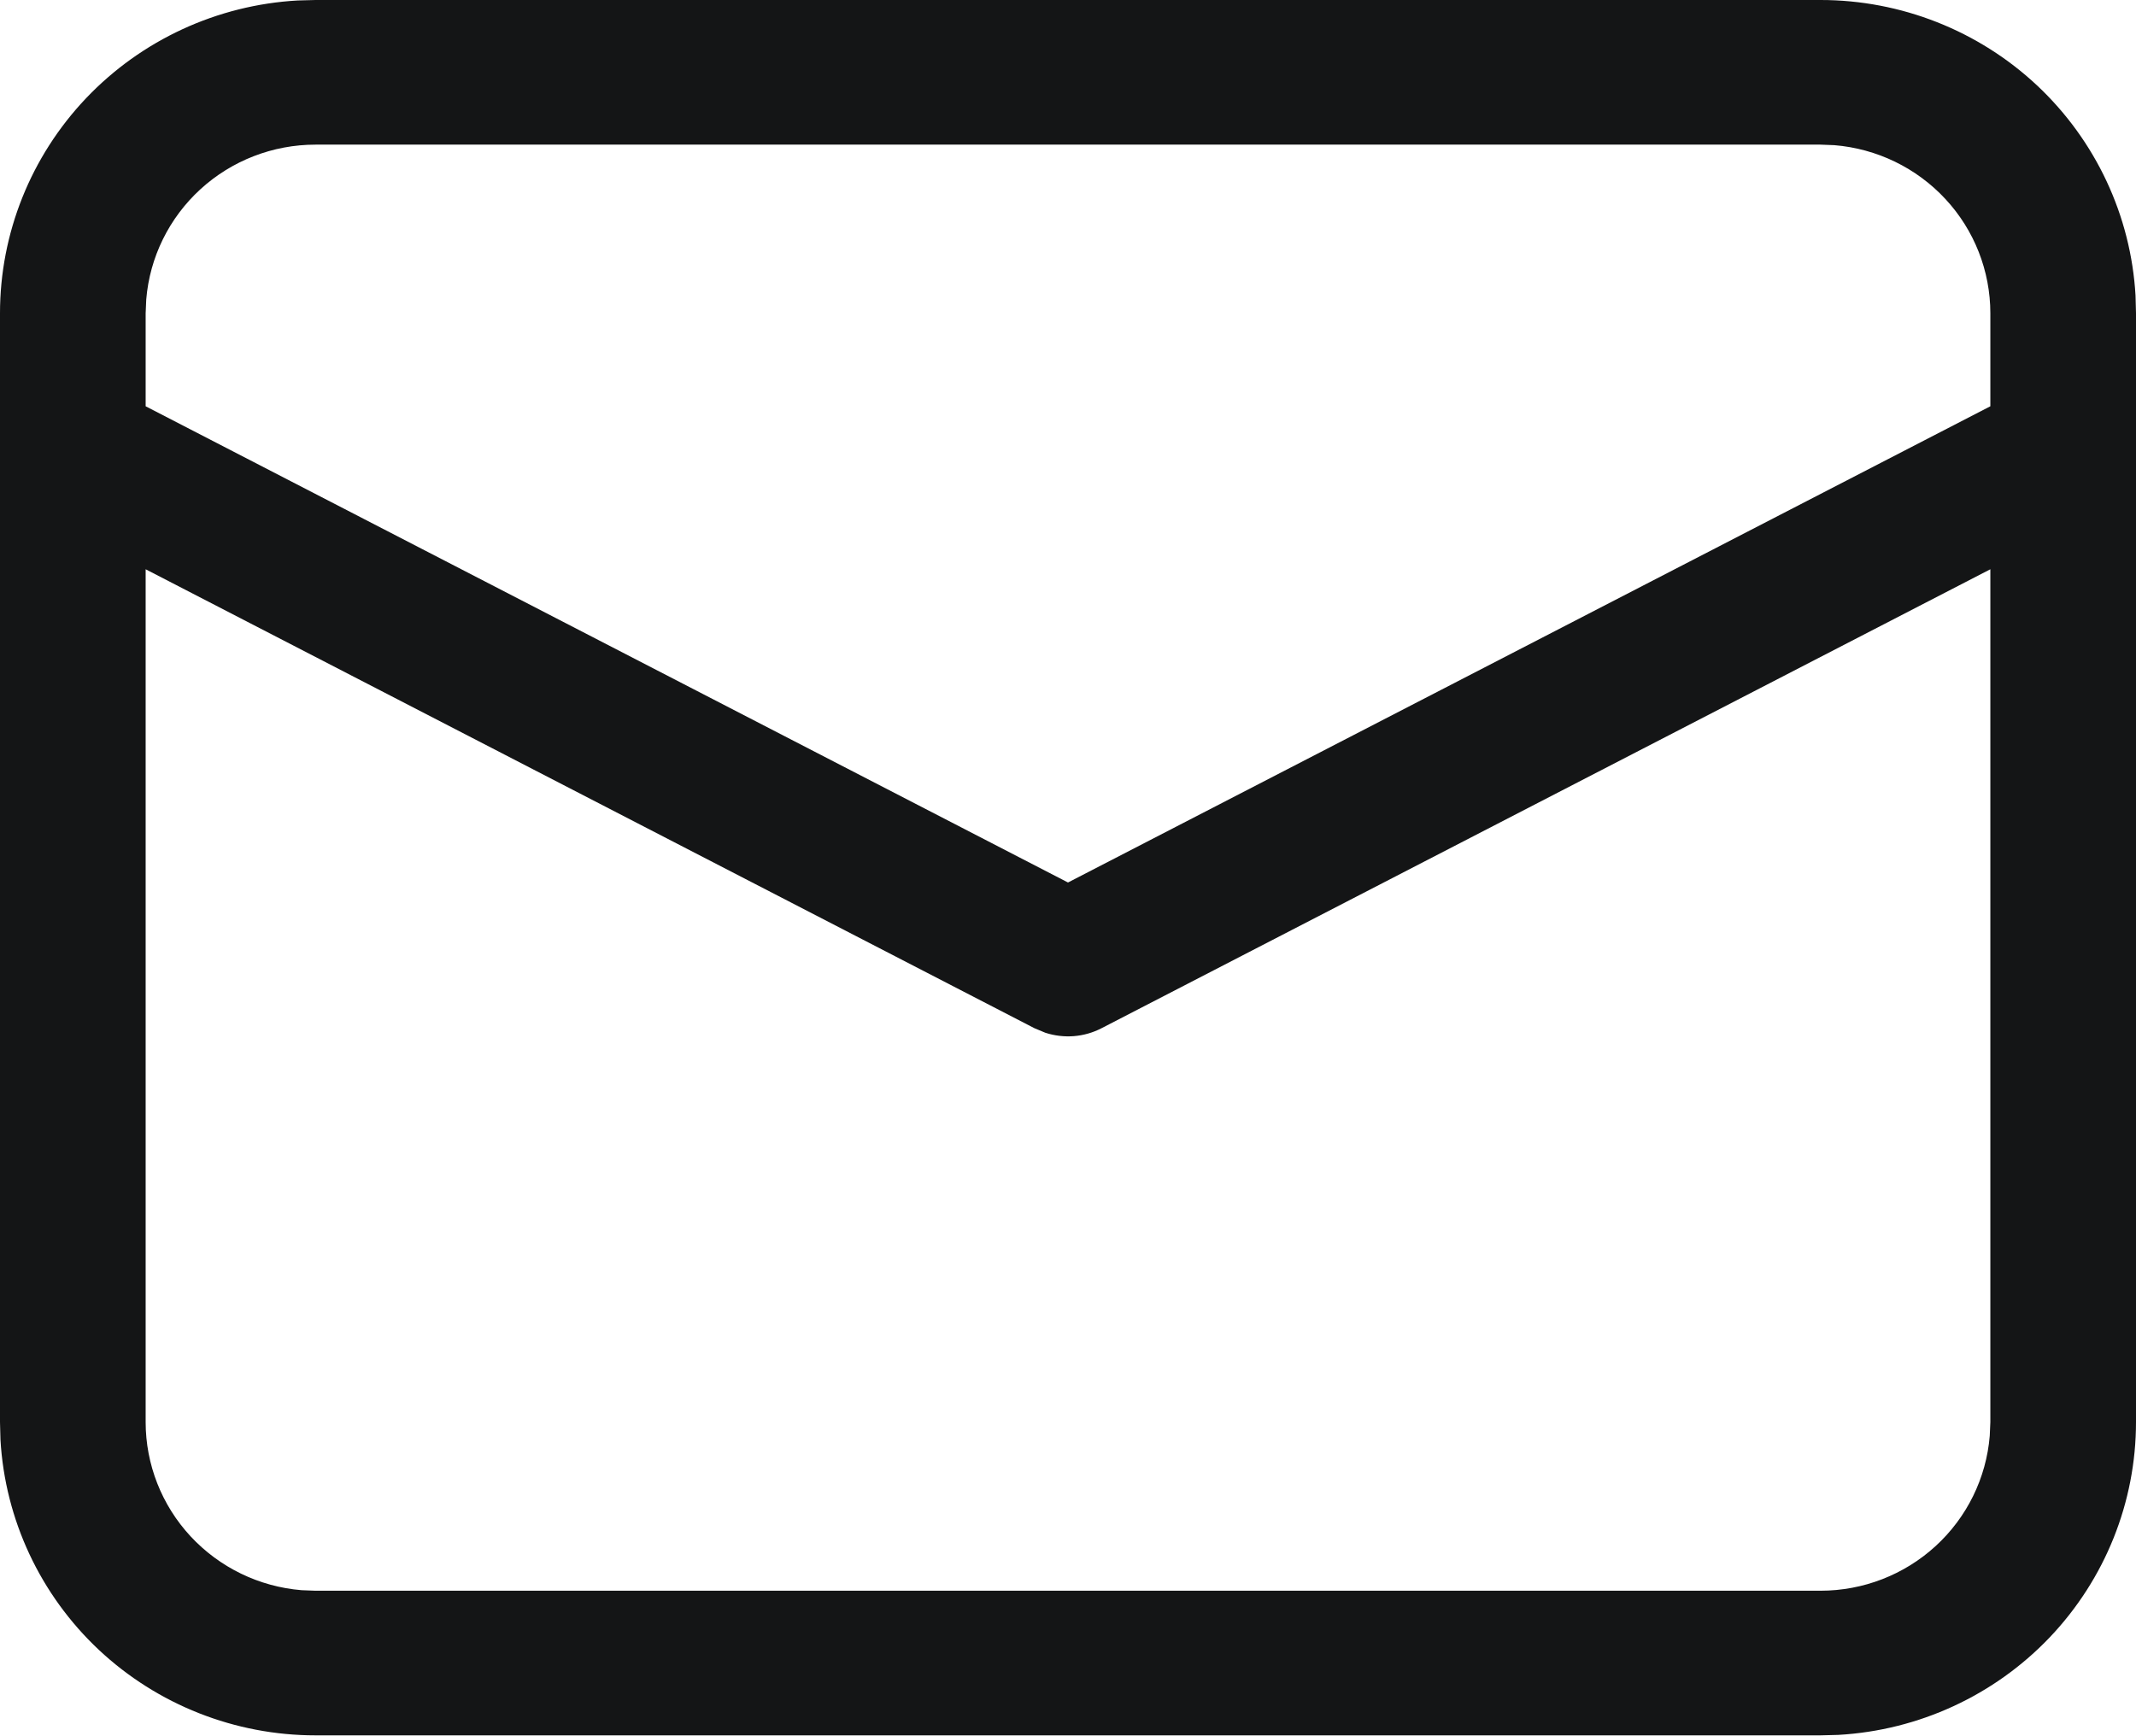
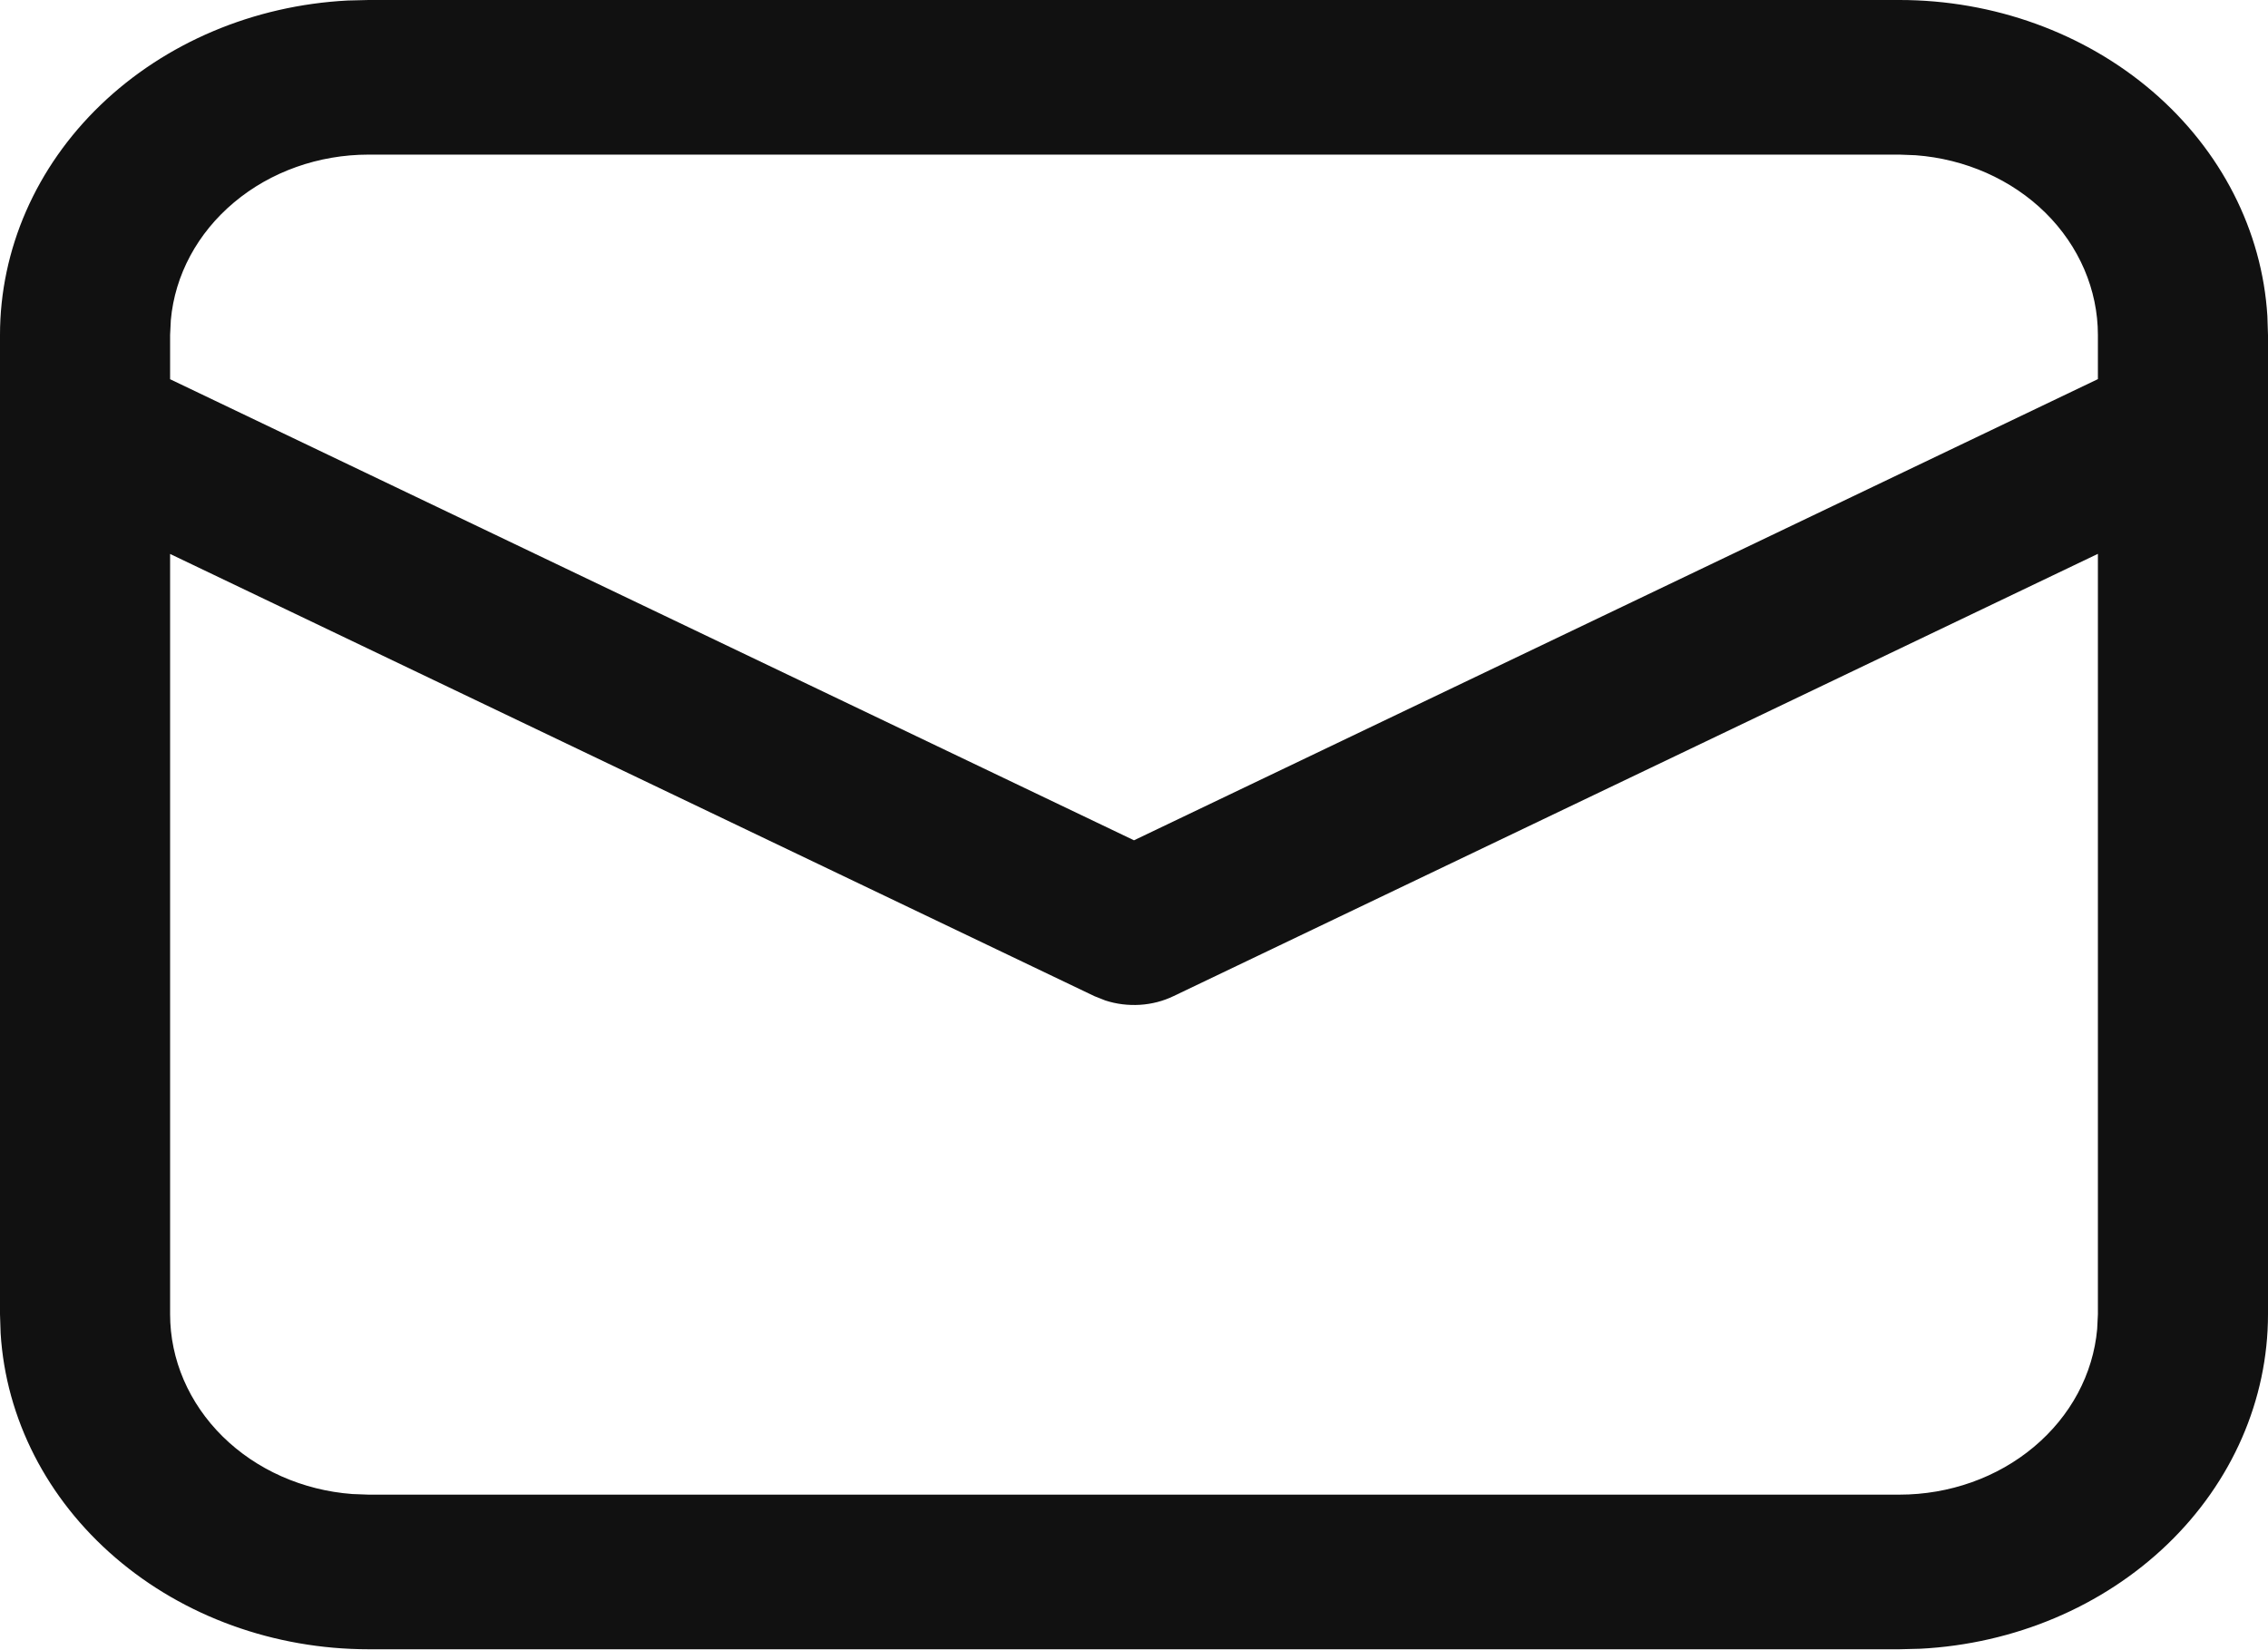
- <svg xmlns="http://www.w3.org/2000/svg" width="32" height="26" viewBox="0 0 32 26" fill="none">
-   <path d="M4.727 1.00753e-08H27.273C28.48 -7.85008e-05 29.642 0.459 30.52 1.282C31.397 2.106 31.924 3.232 31.993 4.429L32 4.694V21.306C32 22.505 31.538 23.658 30.709 24.53C29.88 25.401 28.746 25.925 27.54 25.993L27.273 26H4.727C3.52 26 2.358 25.541 1.48 24.718C0.603 23.894 0.076 22.768 0.007 21.571L1.01457e-08 21.306V4.694C-7.90498e-05 3.495 0.462 2.342 1.291 1.47C2.12 0.599 3.254 0.075 4.46 0.007L4.727 1.00753e-08H27.273H4.727ZM29.818 8.529L16.503 15.405C16.374 15.472 16.233 15.512 16.088 15.524C15.944 15.535 15.798 15.518 15.66 15.473L15.497 15.405L2.182 8.529V21.306C2.182 21.94 2.422 22.551 2.855 23.018C3.288 23.484 3.881 23.773 4.518 23.825L4.727 23.833H27.273C27.912 23.833 28.527 23.595 28.997 23.165C29.467 22.735 29.757 22.145 29.809 21.512L29.818 21.306V8.529ZM27.273 2.167H4.727C4.088 2.167 3.473 2.405 3.003 2.835C2.533 3.265 2.243 3.854 2.191 4.486L2.182 4.694V6.087L16 13.222L29.818 6.087V4.694C29.818 4.06 29.578 3.448 29.145 2.982C28.712 2.515 28.118 2.227 27.481 2.175L27.273 2.167Z" fill="#141516" />
+ <svg xmlns="http://www.w3.org/2000/svg" width="22" height="16" viewBox="0 0 22 16" fill="none">
+   <path d="M3.575 6.97519e-09H18.425C19.338 -5.43467e-05 20.217 0.318 20.881 0.888C21.544 1.458 21.943 2.237 21.994 3.066L22 3.25V12.75C22 13.58 21.651 14.379 21.024 14.982C20.396 15.586 19.539 15.948 18.627 15.995L18.425 16H3.575C2.662 16 1.783 15.682 1.12 15.112C0.456 14.542 0.057 13.763 0.006 12.934L7.6727e-09 12.75V3.25C-5.97814e-05 2.42 0.349 1.621 0.976 1.018C1.604 0.414 2.461 0.052 3.373 0.005L3.575 6.97519e-09ZM20.35 5.373L11.385 9.663C11.284 9.712 11.172 9.741 11.058 9.748C10.944 9.755 10.829 9.741 10.722 9.706L10.616 9.664L1.65 5.374V12.75C1.65 13.189 1.832 13.612 2.159 13.935C2.486 14.258 2.935 14.458 3.417 14.494L3.575 14.5H18.425C18.908 14.5 19.374 14.335 19.729 14.037C20.085 13.739 20.304 13.331 20.343 12.893L20.35 12.75V5.373ZM18.425 1.5H3.575C3.092 1.5 2.626 1.665 2.271 1.963C1.916 2.26 1.696 2.668 1.657 3.106L1.65 3.25V3.679L11 8.152L20.35 3.678V3.25C20.35 2.811 20.168 2.387 19.841 2.064C19.513 1.741 19.064 1.542 18.582 1.506L18.425 1.5Z" fill="#111" />
</svg>
